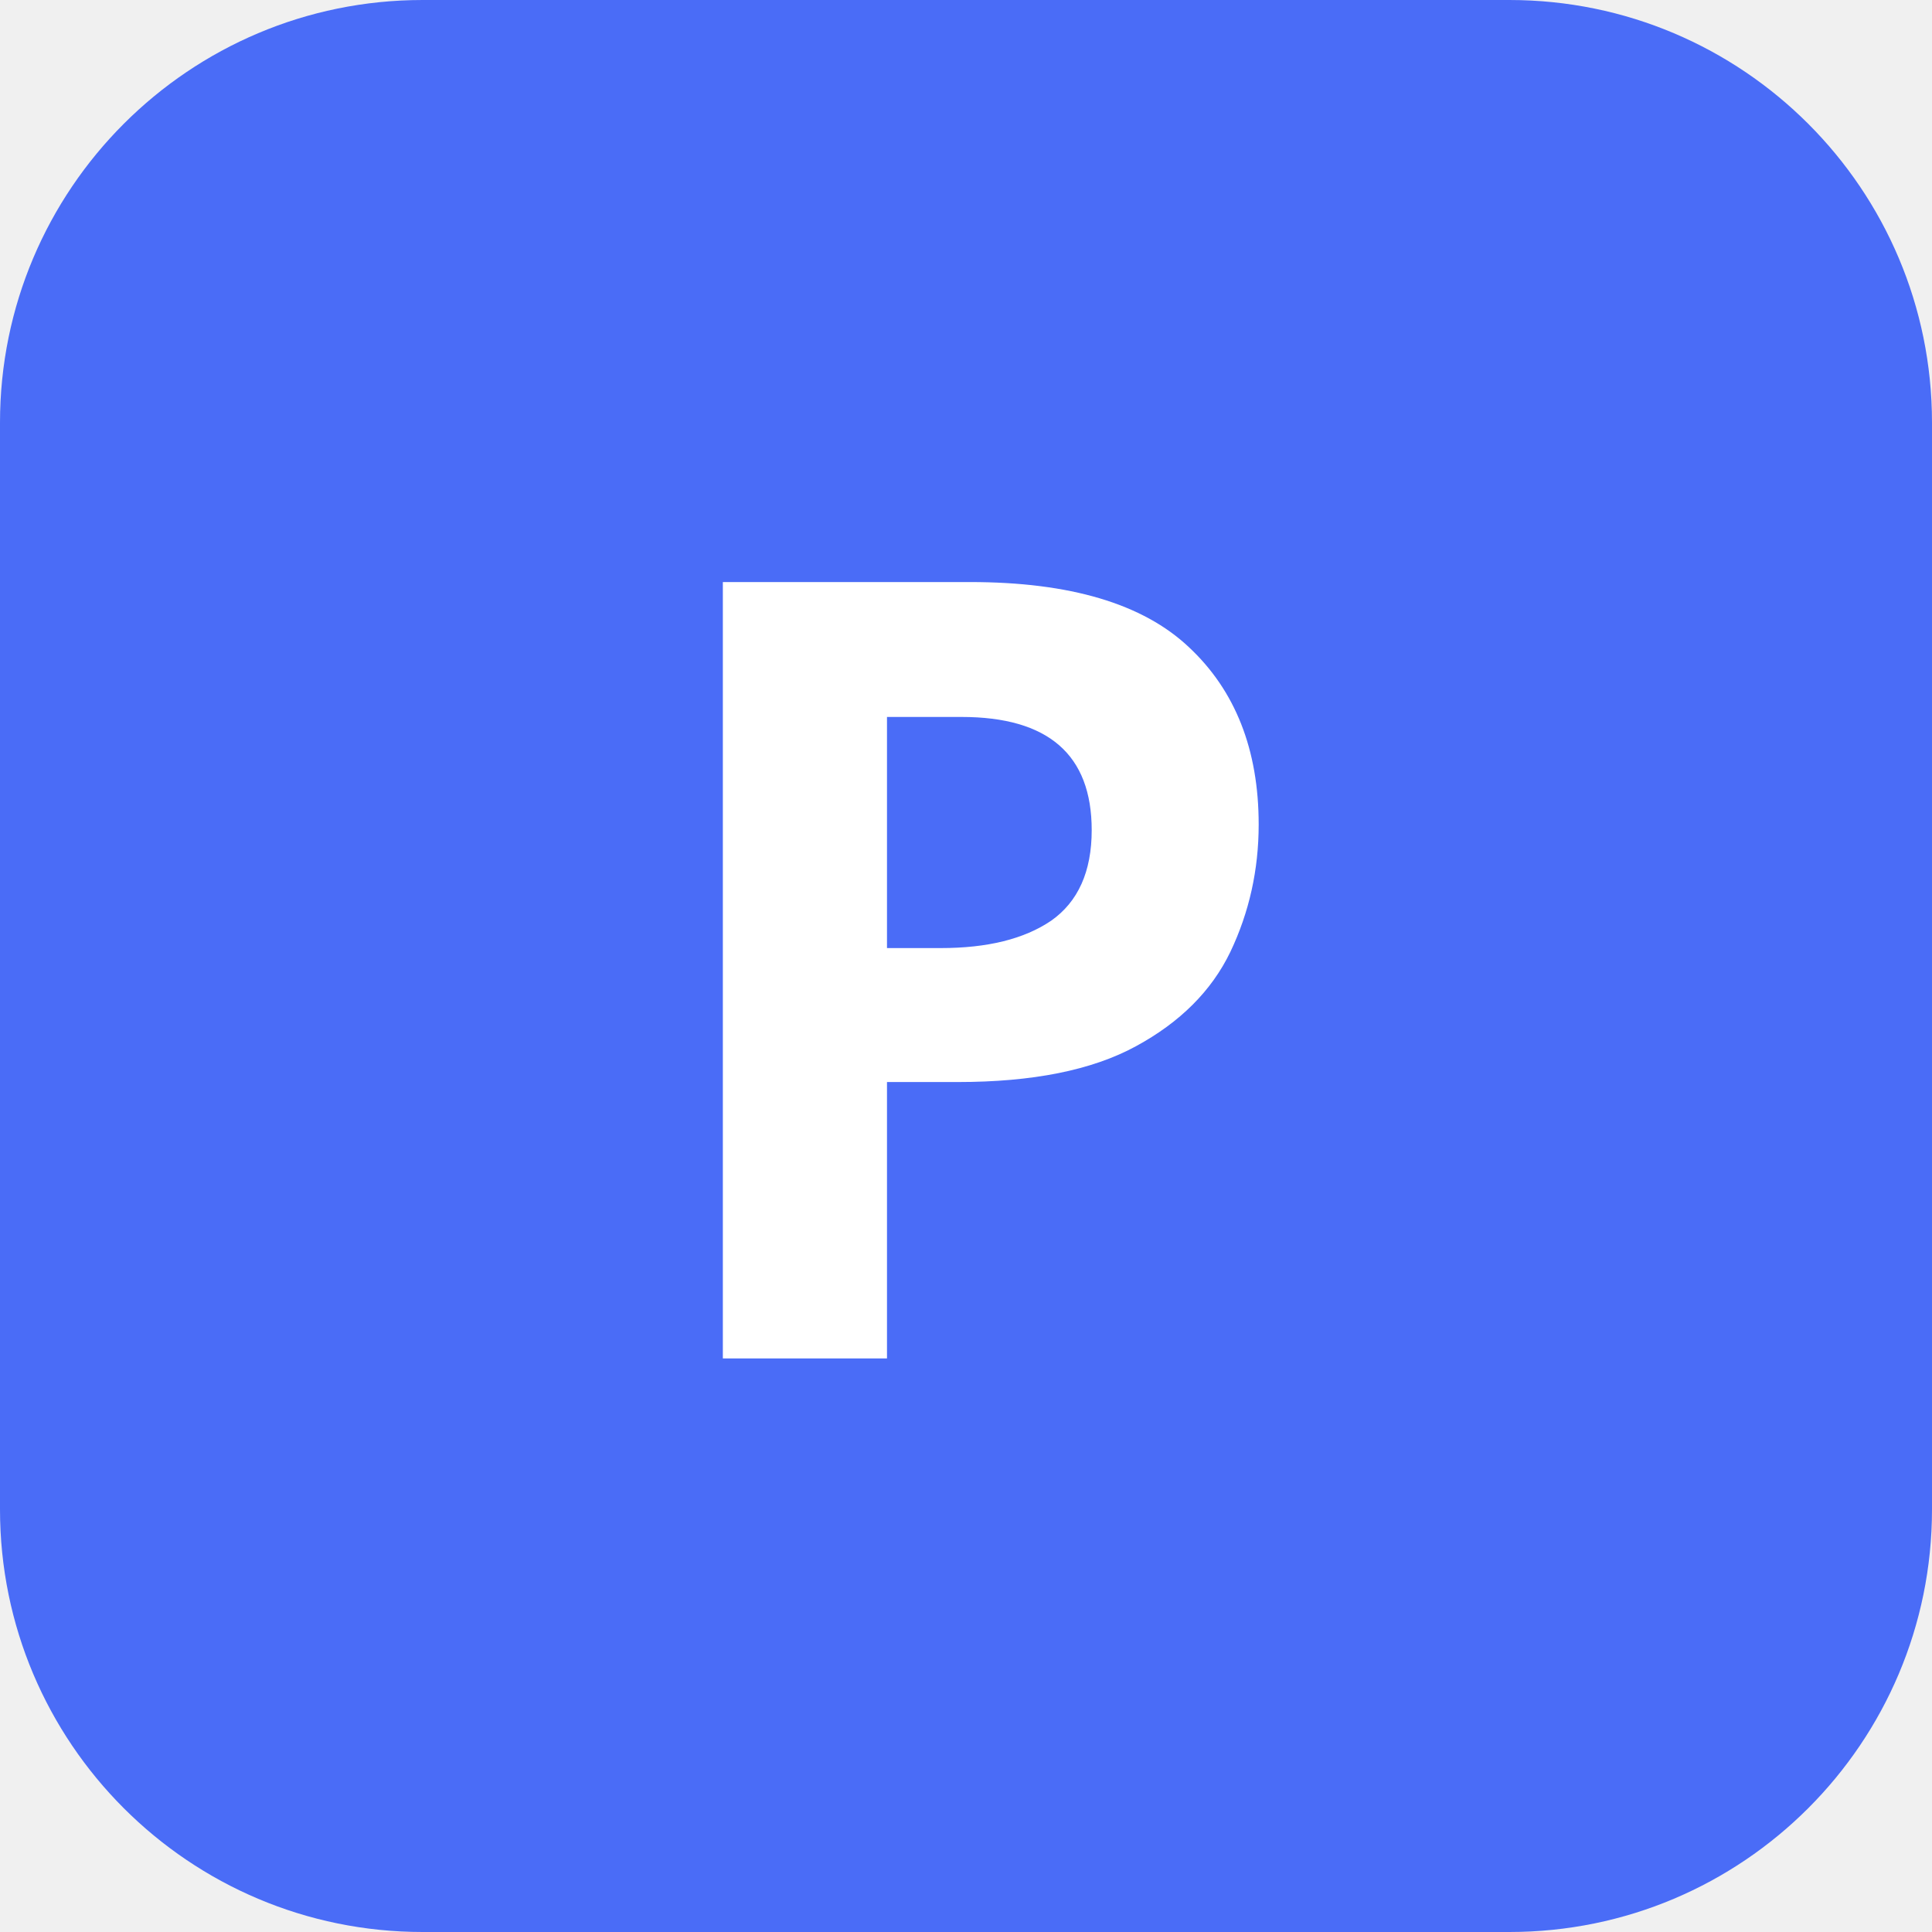
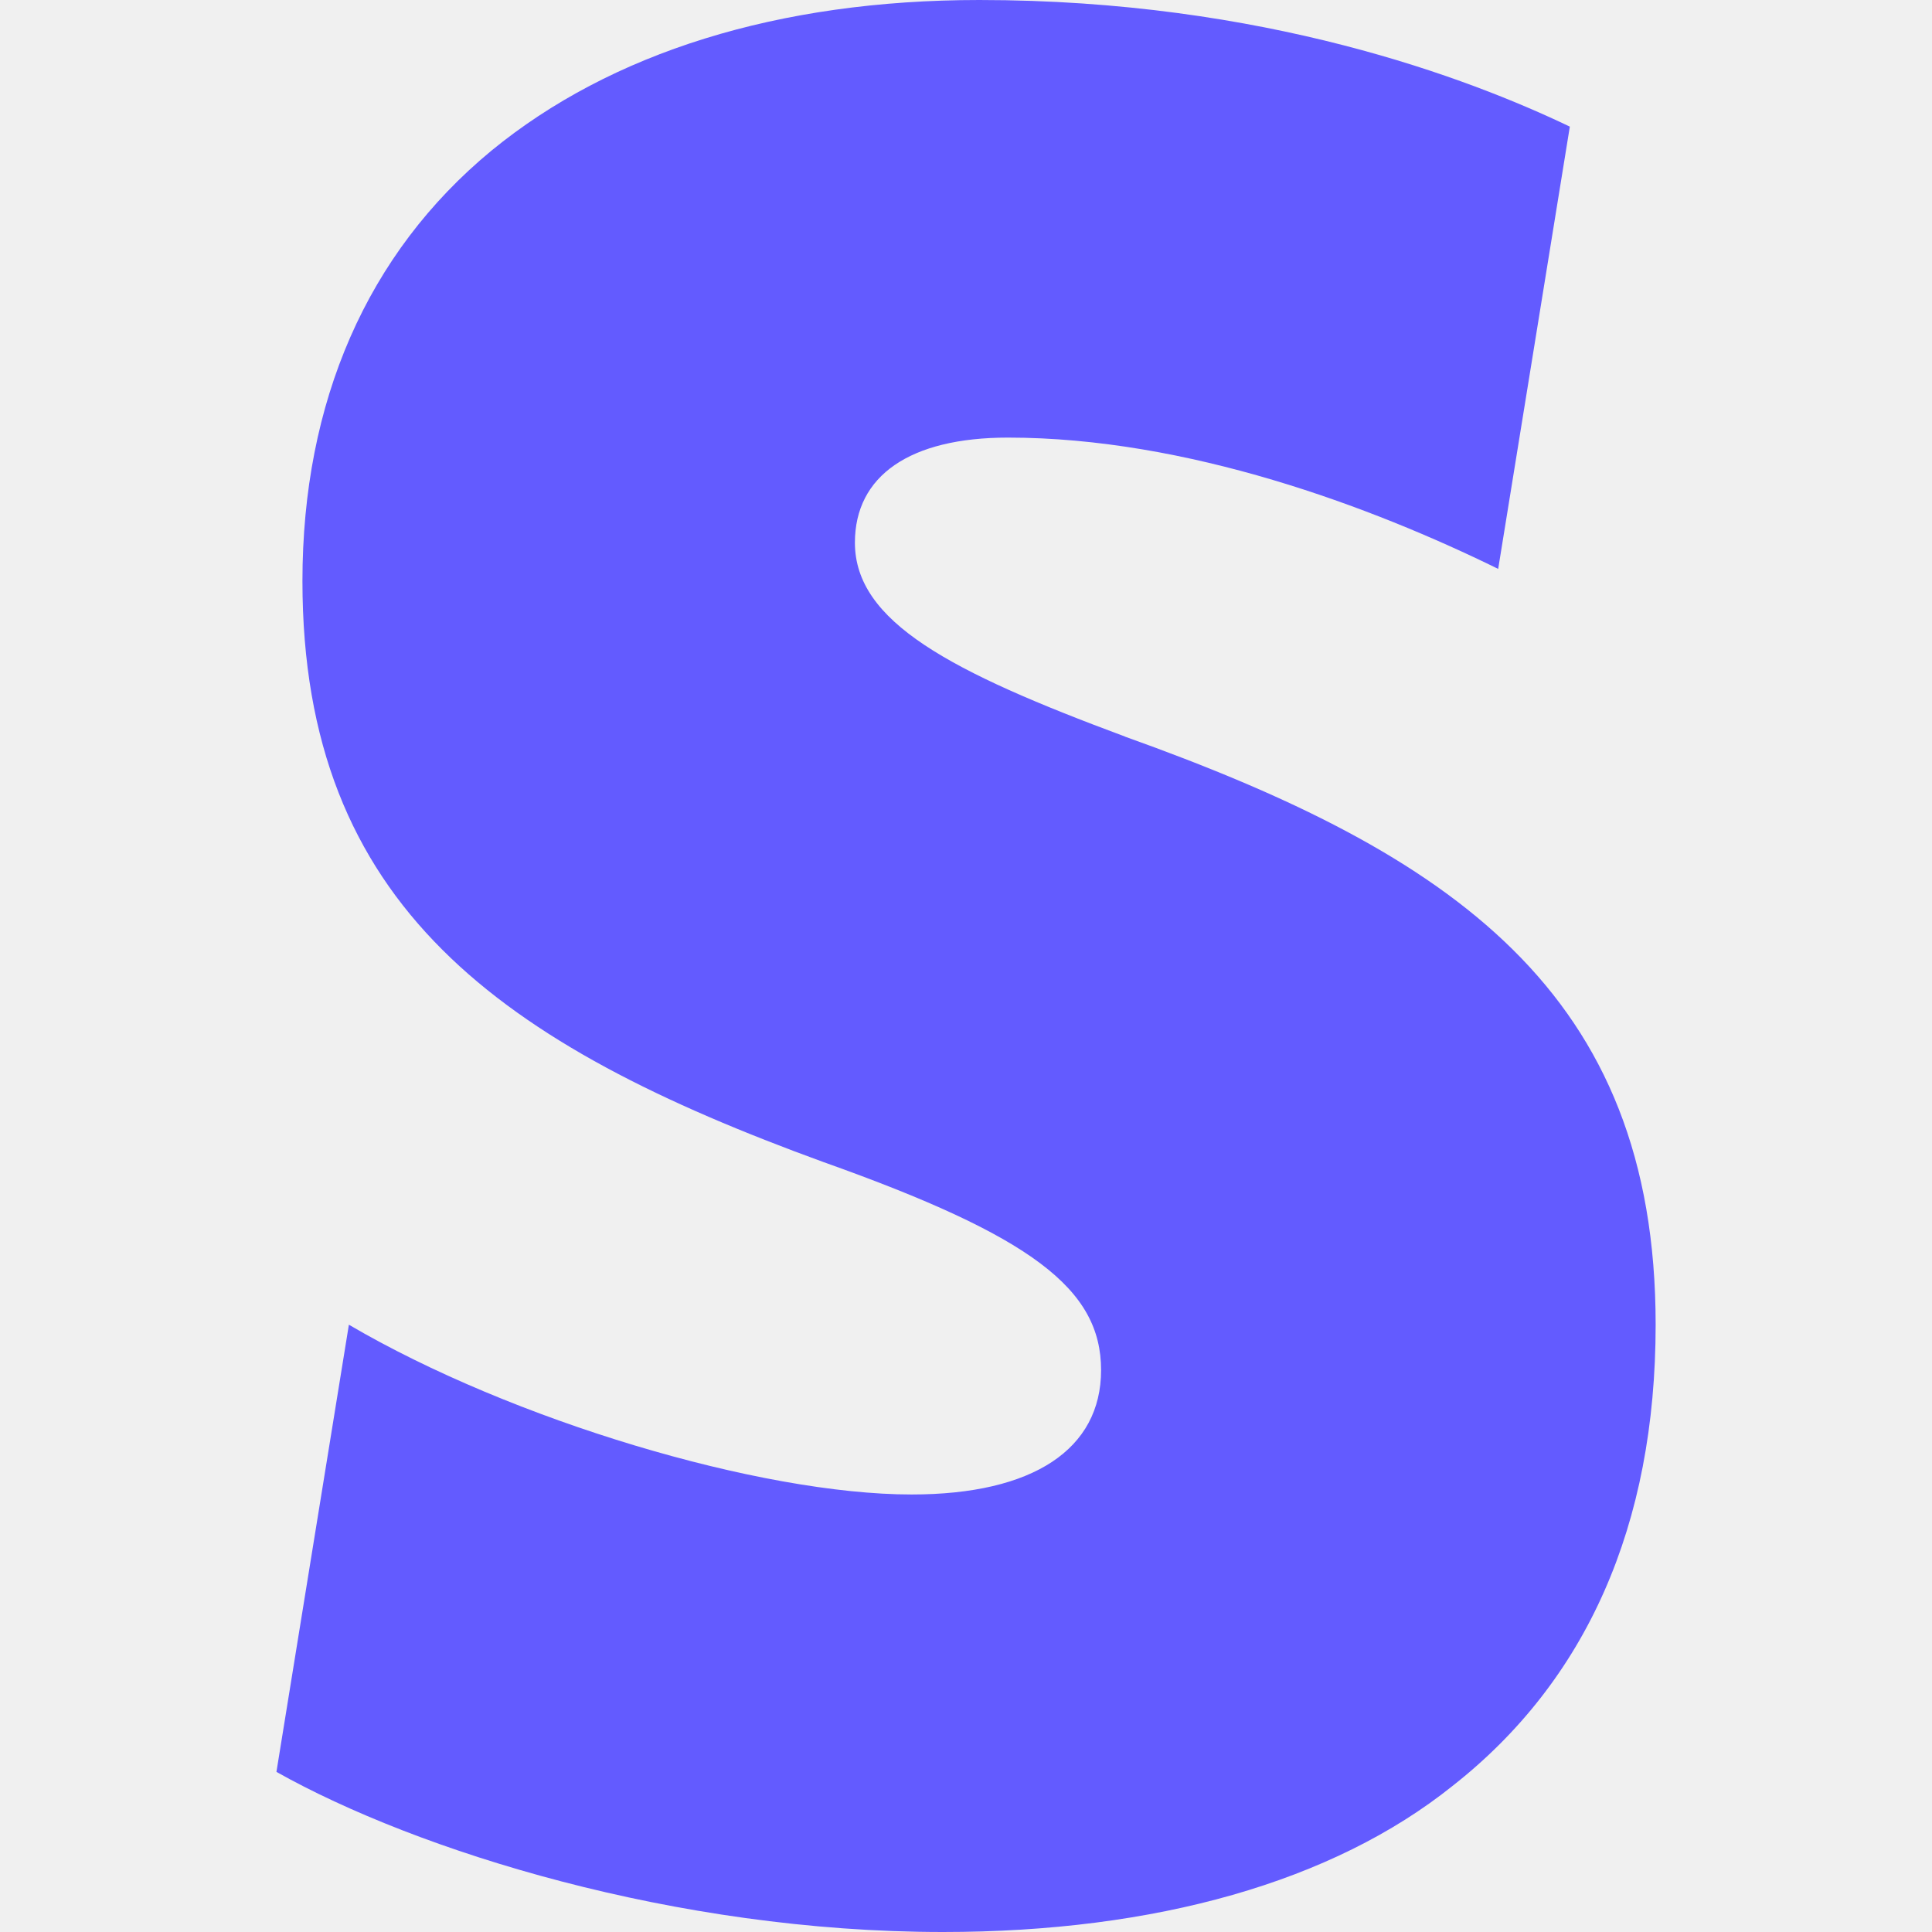
- <svg xmlns="http://www.w3.org/2000/svg" viewBox="0 0 32 32" width="32" height="32" role="img" aria-label="stripe">
-   <rect width="32" height="32" rx="7" fill="#4a6cf7" />
-   <text x="16" y="22.5" text-anchor="middle" font-family="system-ui, sans-serif" font-size="18" font-weight="600" fill="#ffffff">P</text>
+ <svg xmlns="http://www.w3.org/2000/svg" fill="#635BFF" role="img" viewBox="0 0 24 24">
+   <path d="M13.976 9.15c-2.172-.806-3.356-1.426-3.356-2.409 0-.831.683-1.305 1.901-1.305 2.227 0 4.515.858 6.09 1.631l.89-5.494C18.252.975 15.697 0 12.165 0 9.667 0 7.589.654 6.104 1.872 4.56 3.147 3.757 4.992 3.757 7.218c0 4.039 2.467 5.76 6.476 7.219 2.585.92 3.445 1.574 3.445 2.583 0 .98-.84 1.545-2.354 1.545-1.875 0-4.965-.921-6.99-2.109l-.9 5.555C5.175 22.99 8.385 24 11.714 24c2.641 0 4.843-.624 6.328-1.813 1.664-1.305 2.525-3.236 2.525-5.732 0-4.128-2.524-5.851-6.594-7.305h.003z" />
</svg>
